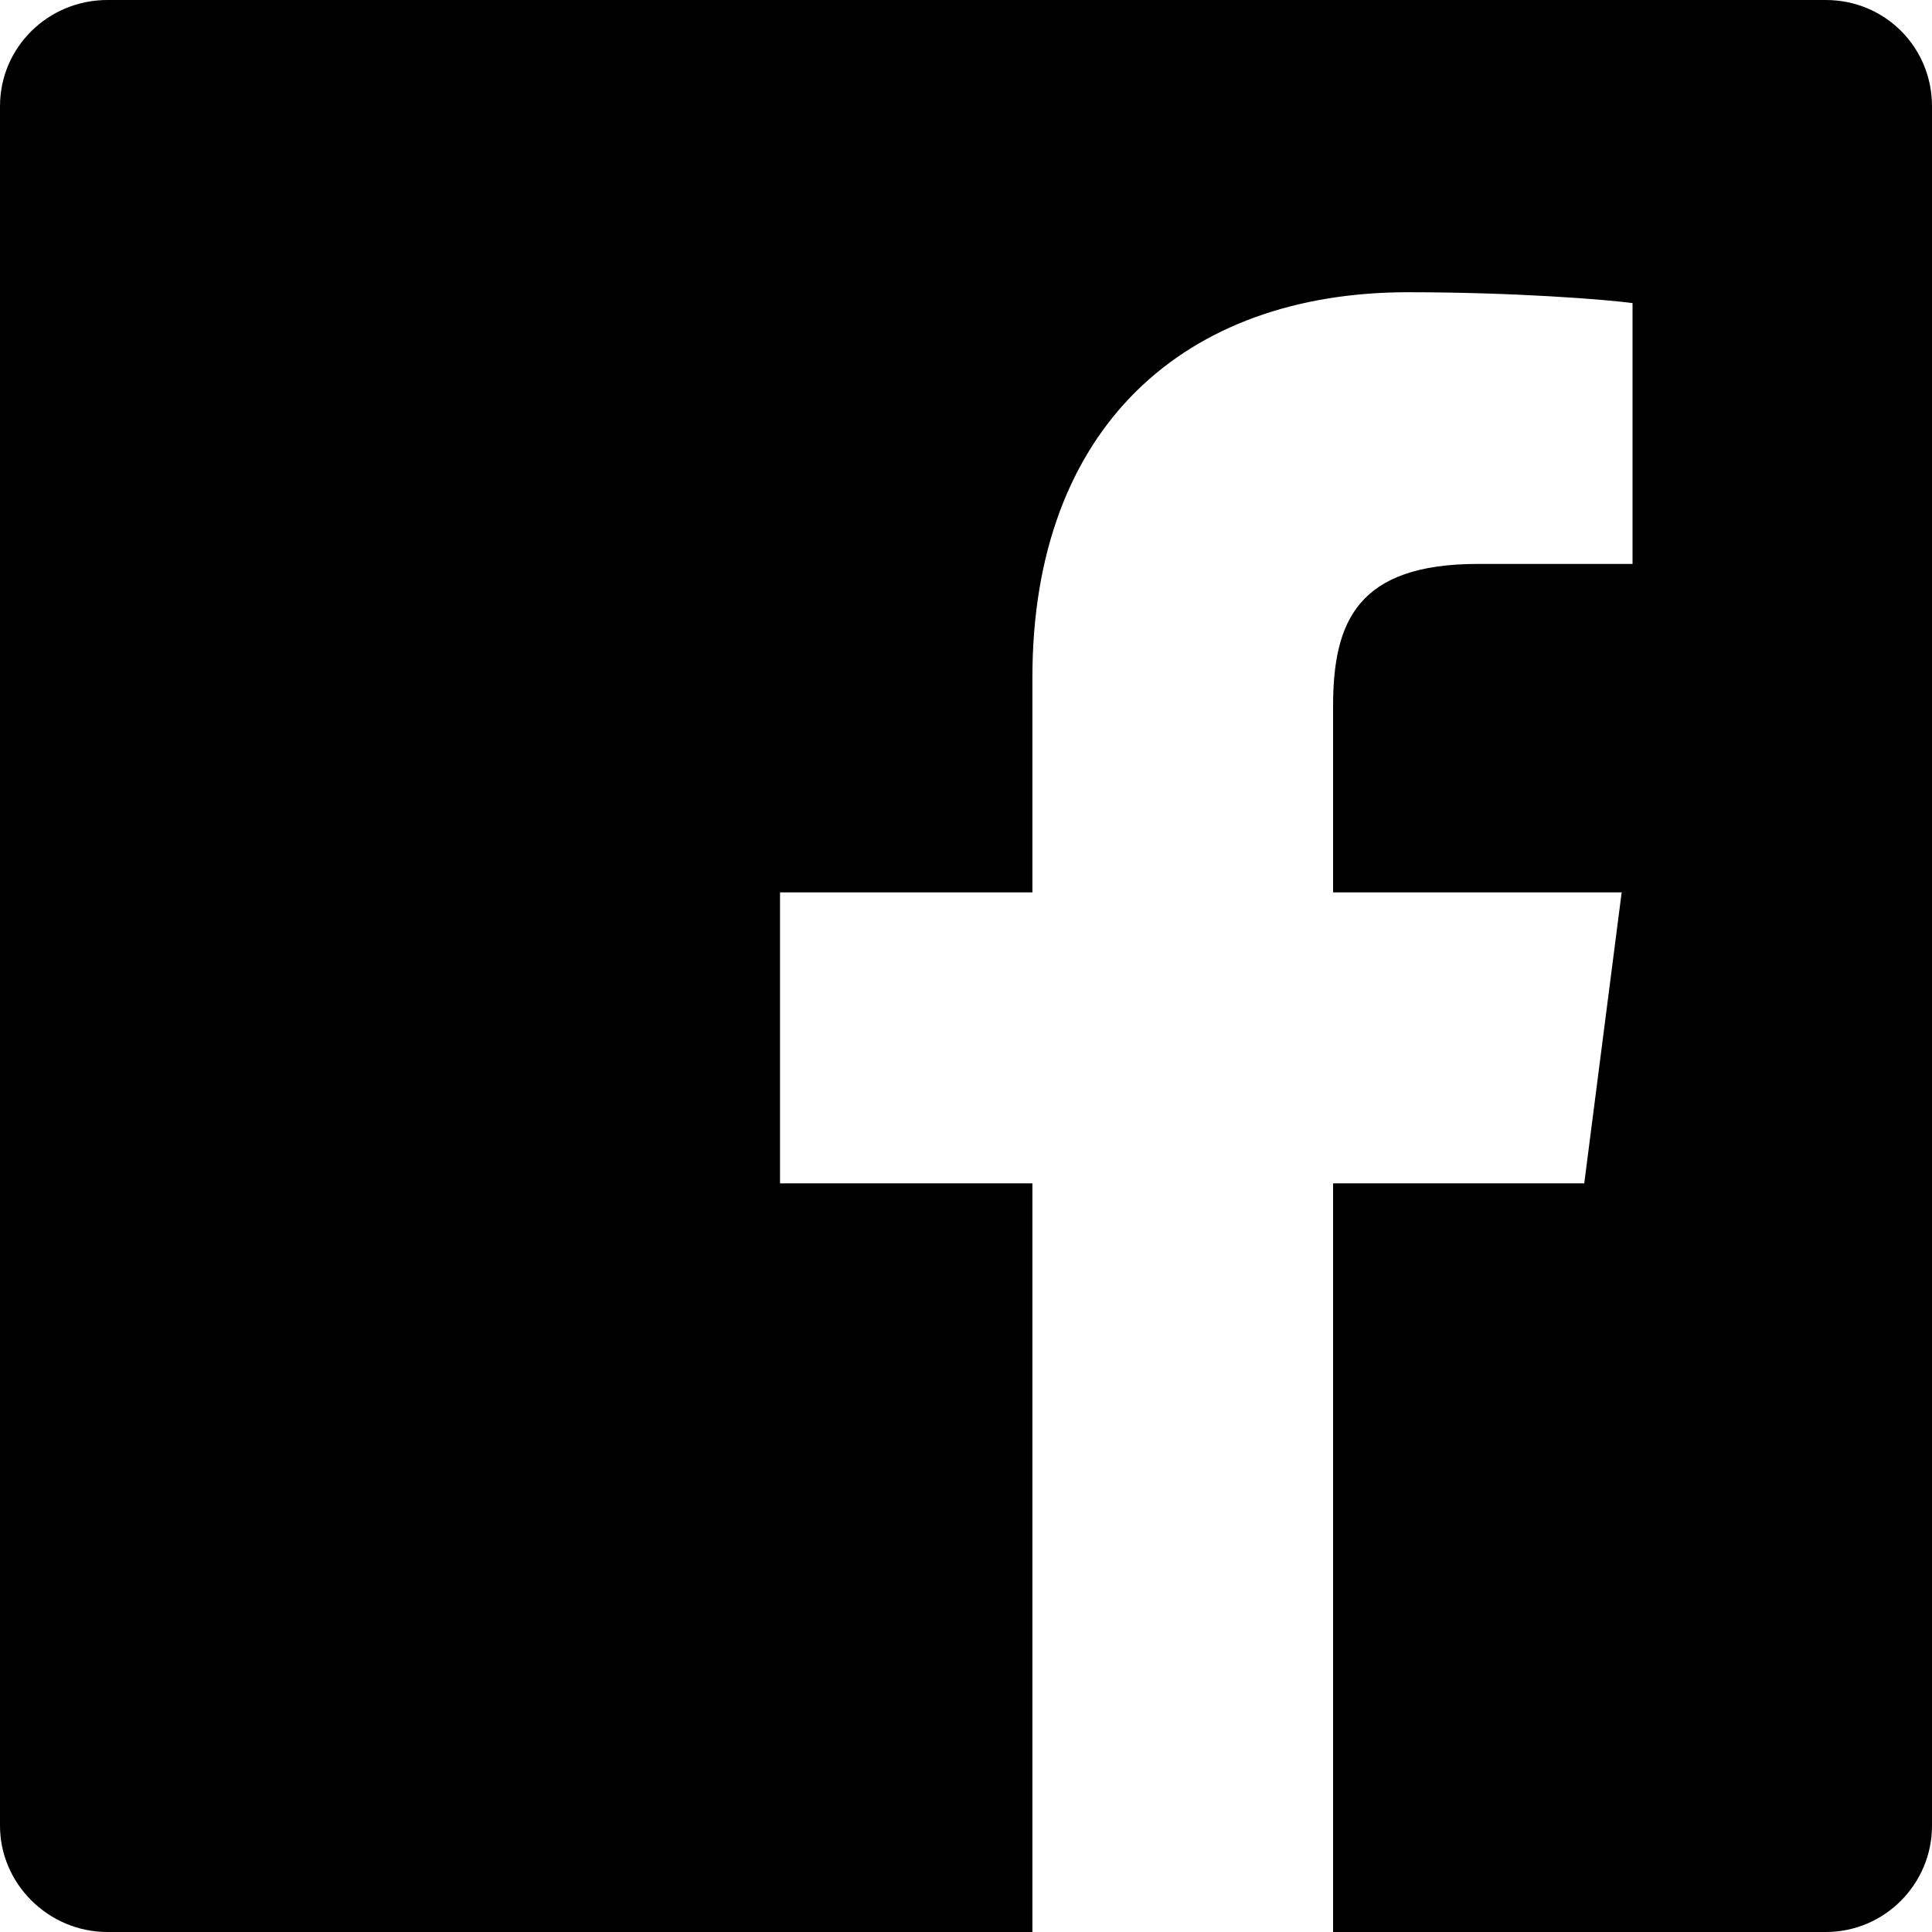
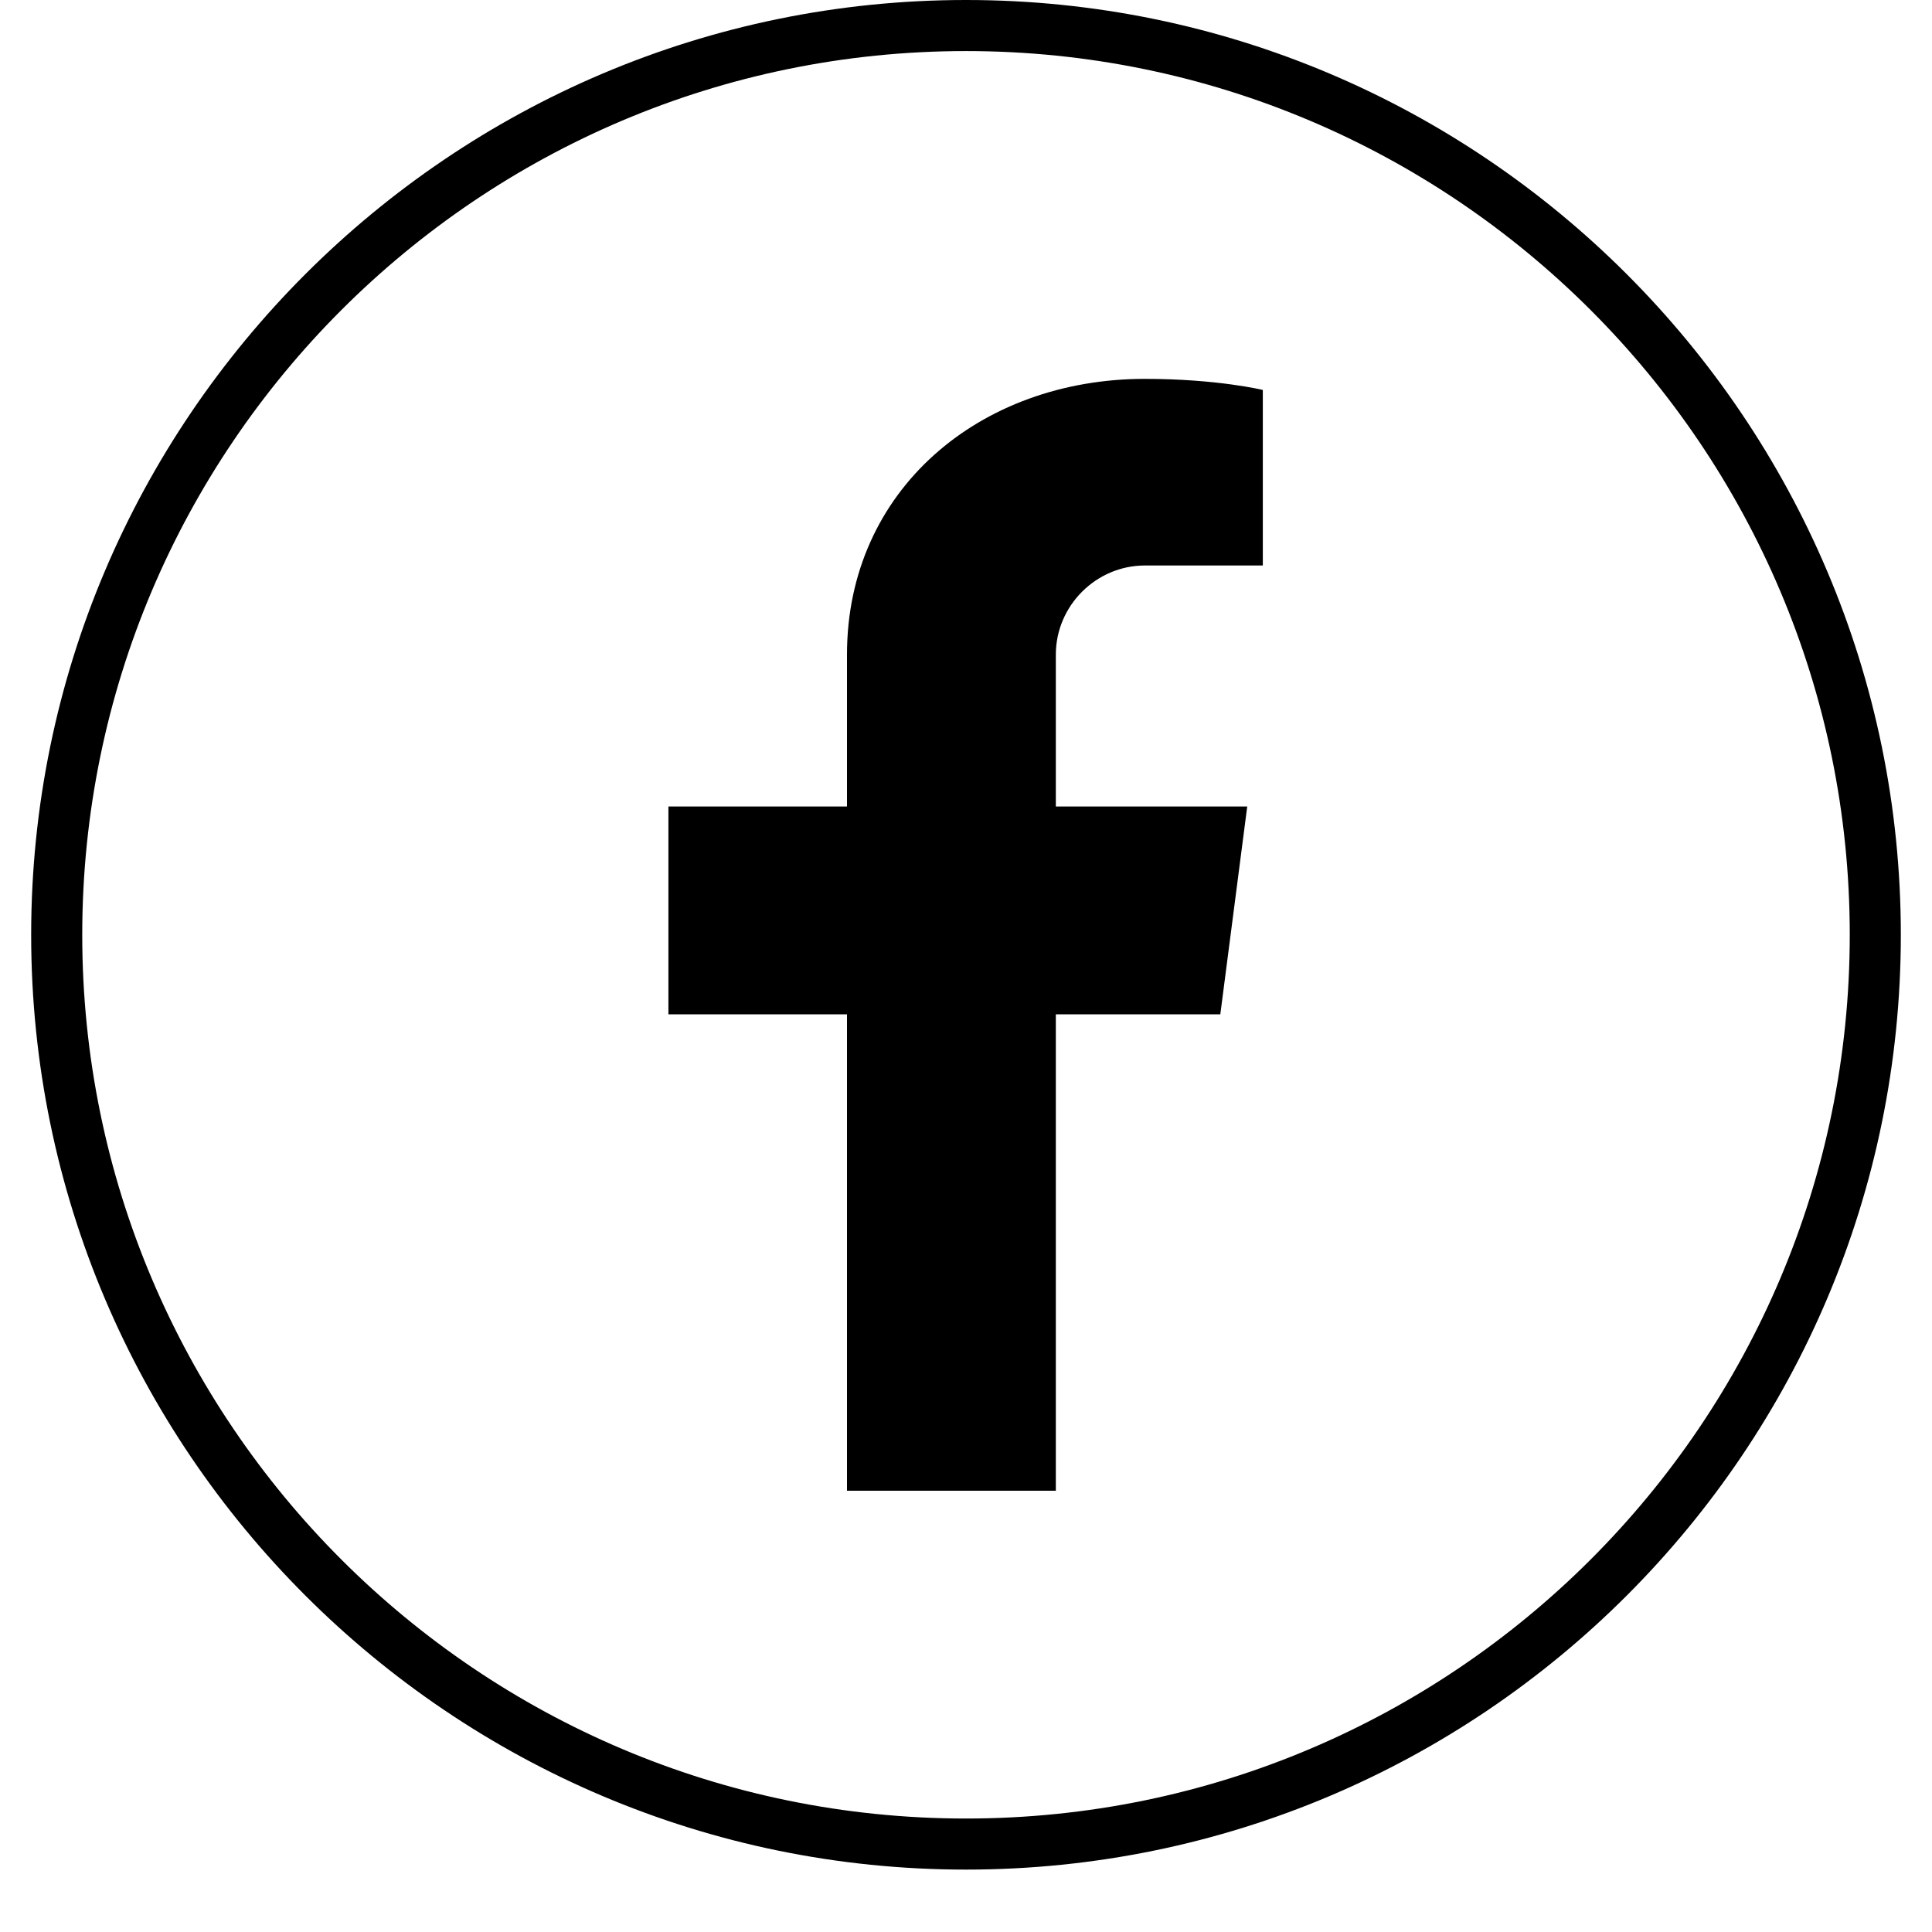
- <svg xmlns="http://www.w3.org/2000/svg" width="35" height="35" viewBox="0 0 35 35" fill="none">
-   <path d="M1.947 0H33.075C34.147 0 35 0.853 35 1.925V33.075C35 34.125 34.147 35 33.075 35H24.15V21.438H28.7L29.378 16.166H24.15V12.797C24.15 11.266 24.587 10.216 26.775 10.216H29.575V5.491C29.094 5.425 27.431 5.294 25.506 5.294C21.459 5.294 18.703 7.744 18.703 12.272V16.166H14.131V21.438H18.703V35H1.947C0.875 35 0 34.125 0 33.075V1.925C0 0.853 0.875 0 1.947 0Z" fill="black" />
+ <svg xmlns="http://www.w3.org/2000/svg" width="40" zoomAndPan="magnify" viewBox="0 0 30 30" height="40" preserveAspectRatio="xMidYMid meet" version="1.0">
+   <defs>
+     <clipPath id="73ceff3d3b">
+       <path d="M 0.484 0 L 29.516 0 L 29.516 29.031 L 0.484 29.031 Z M 0.484 0 " clip-rule="nonzero" />
+     </clipPath>
+   </defs>
+   <path fill="#000000" d="M 16.395 10.164 L 16.395 12.523 L 19.367 12.523 L 18.949 15.75 L 16.395 15.75 L 16.395 23.148 L 13.152 23.148 L 13.152 15.75 L 10.379 15.75 L 10.379 12.523 L 13.152 12.523 L 13.152 10.164 C 13.152 7.605 15.219 5.883 17.777 5.883 C 18.902 5.883 19.609 6.055 19.609 6.055 L 19.609 8.781 L 17.777 8.781 C 17.02 8.781 16.395 9.406 16.395 10.164 Z M 16.395 10.164 " fill-opacity="1" fill-rule="nonzero" />
+   <g clip-path="url(#73ceff3d3b)">
+     <path fill="#000000" d="M 15 29.031 C 7.004 29.031 0.484 22.527 0.484 14.516 C 0.484 6.508 7.004 0 15 0 C 23.012 0 29.516 6.52 29.516 14.516 C 29.516 22.516 23.012 29.031 15 29.031 Z M 15 0.793 C 7.43 0.793 1.277 6.945 1.277 14.516 C 1.277 22.086 7.43 28.238 15 28.238 C 22.57 28.238 28.723 22.086 28.723 14.516 C 28.723 6.945 22.57 0.793 15 0.793 Z M 15 0.793 " fill-opacity="1" fill-rule="nonzero" />
+   </g>
</svg>
